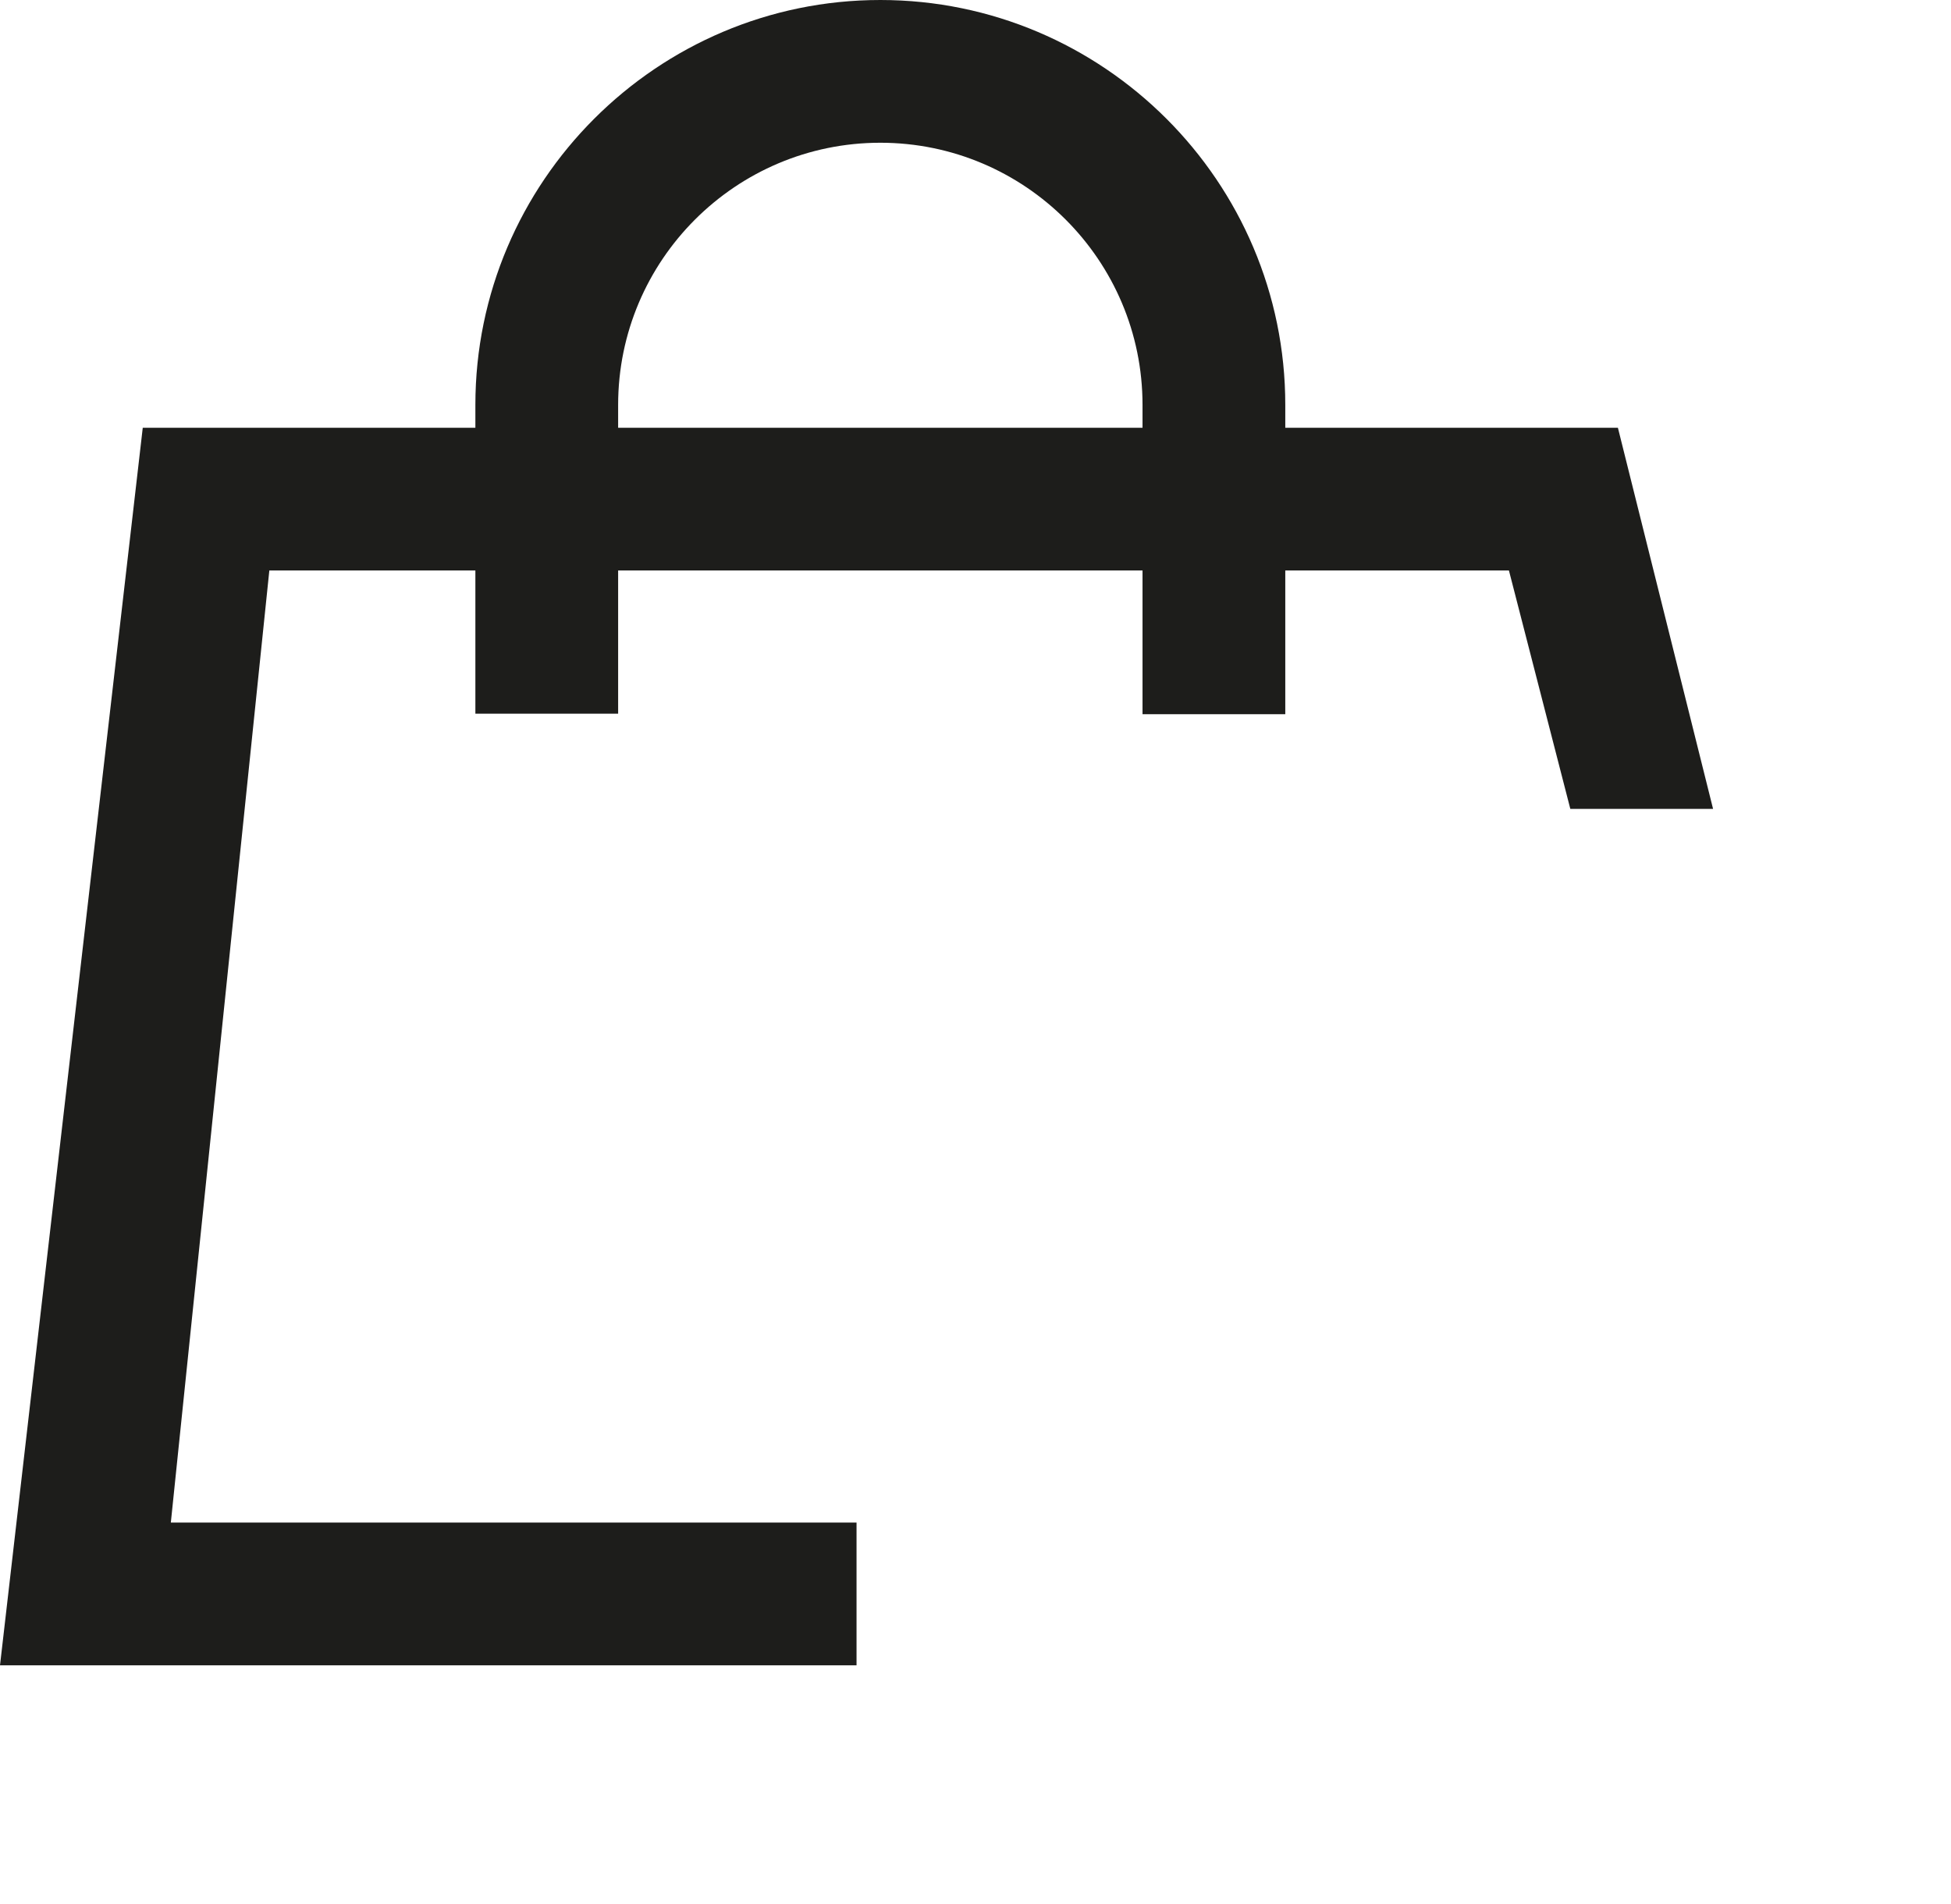
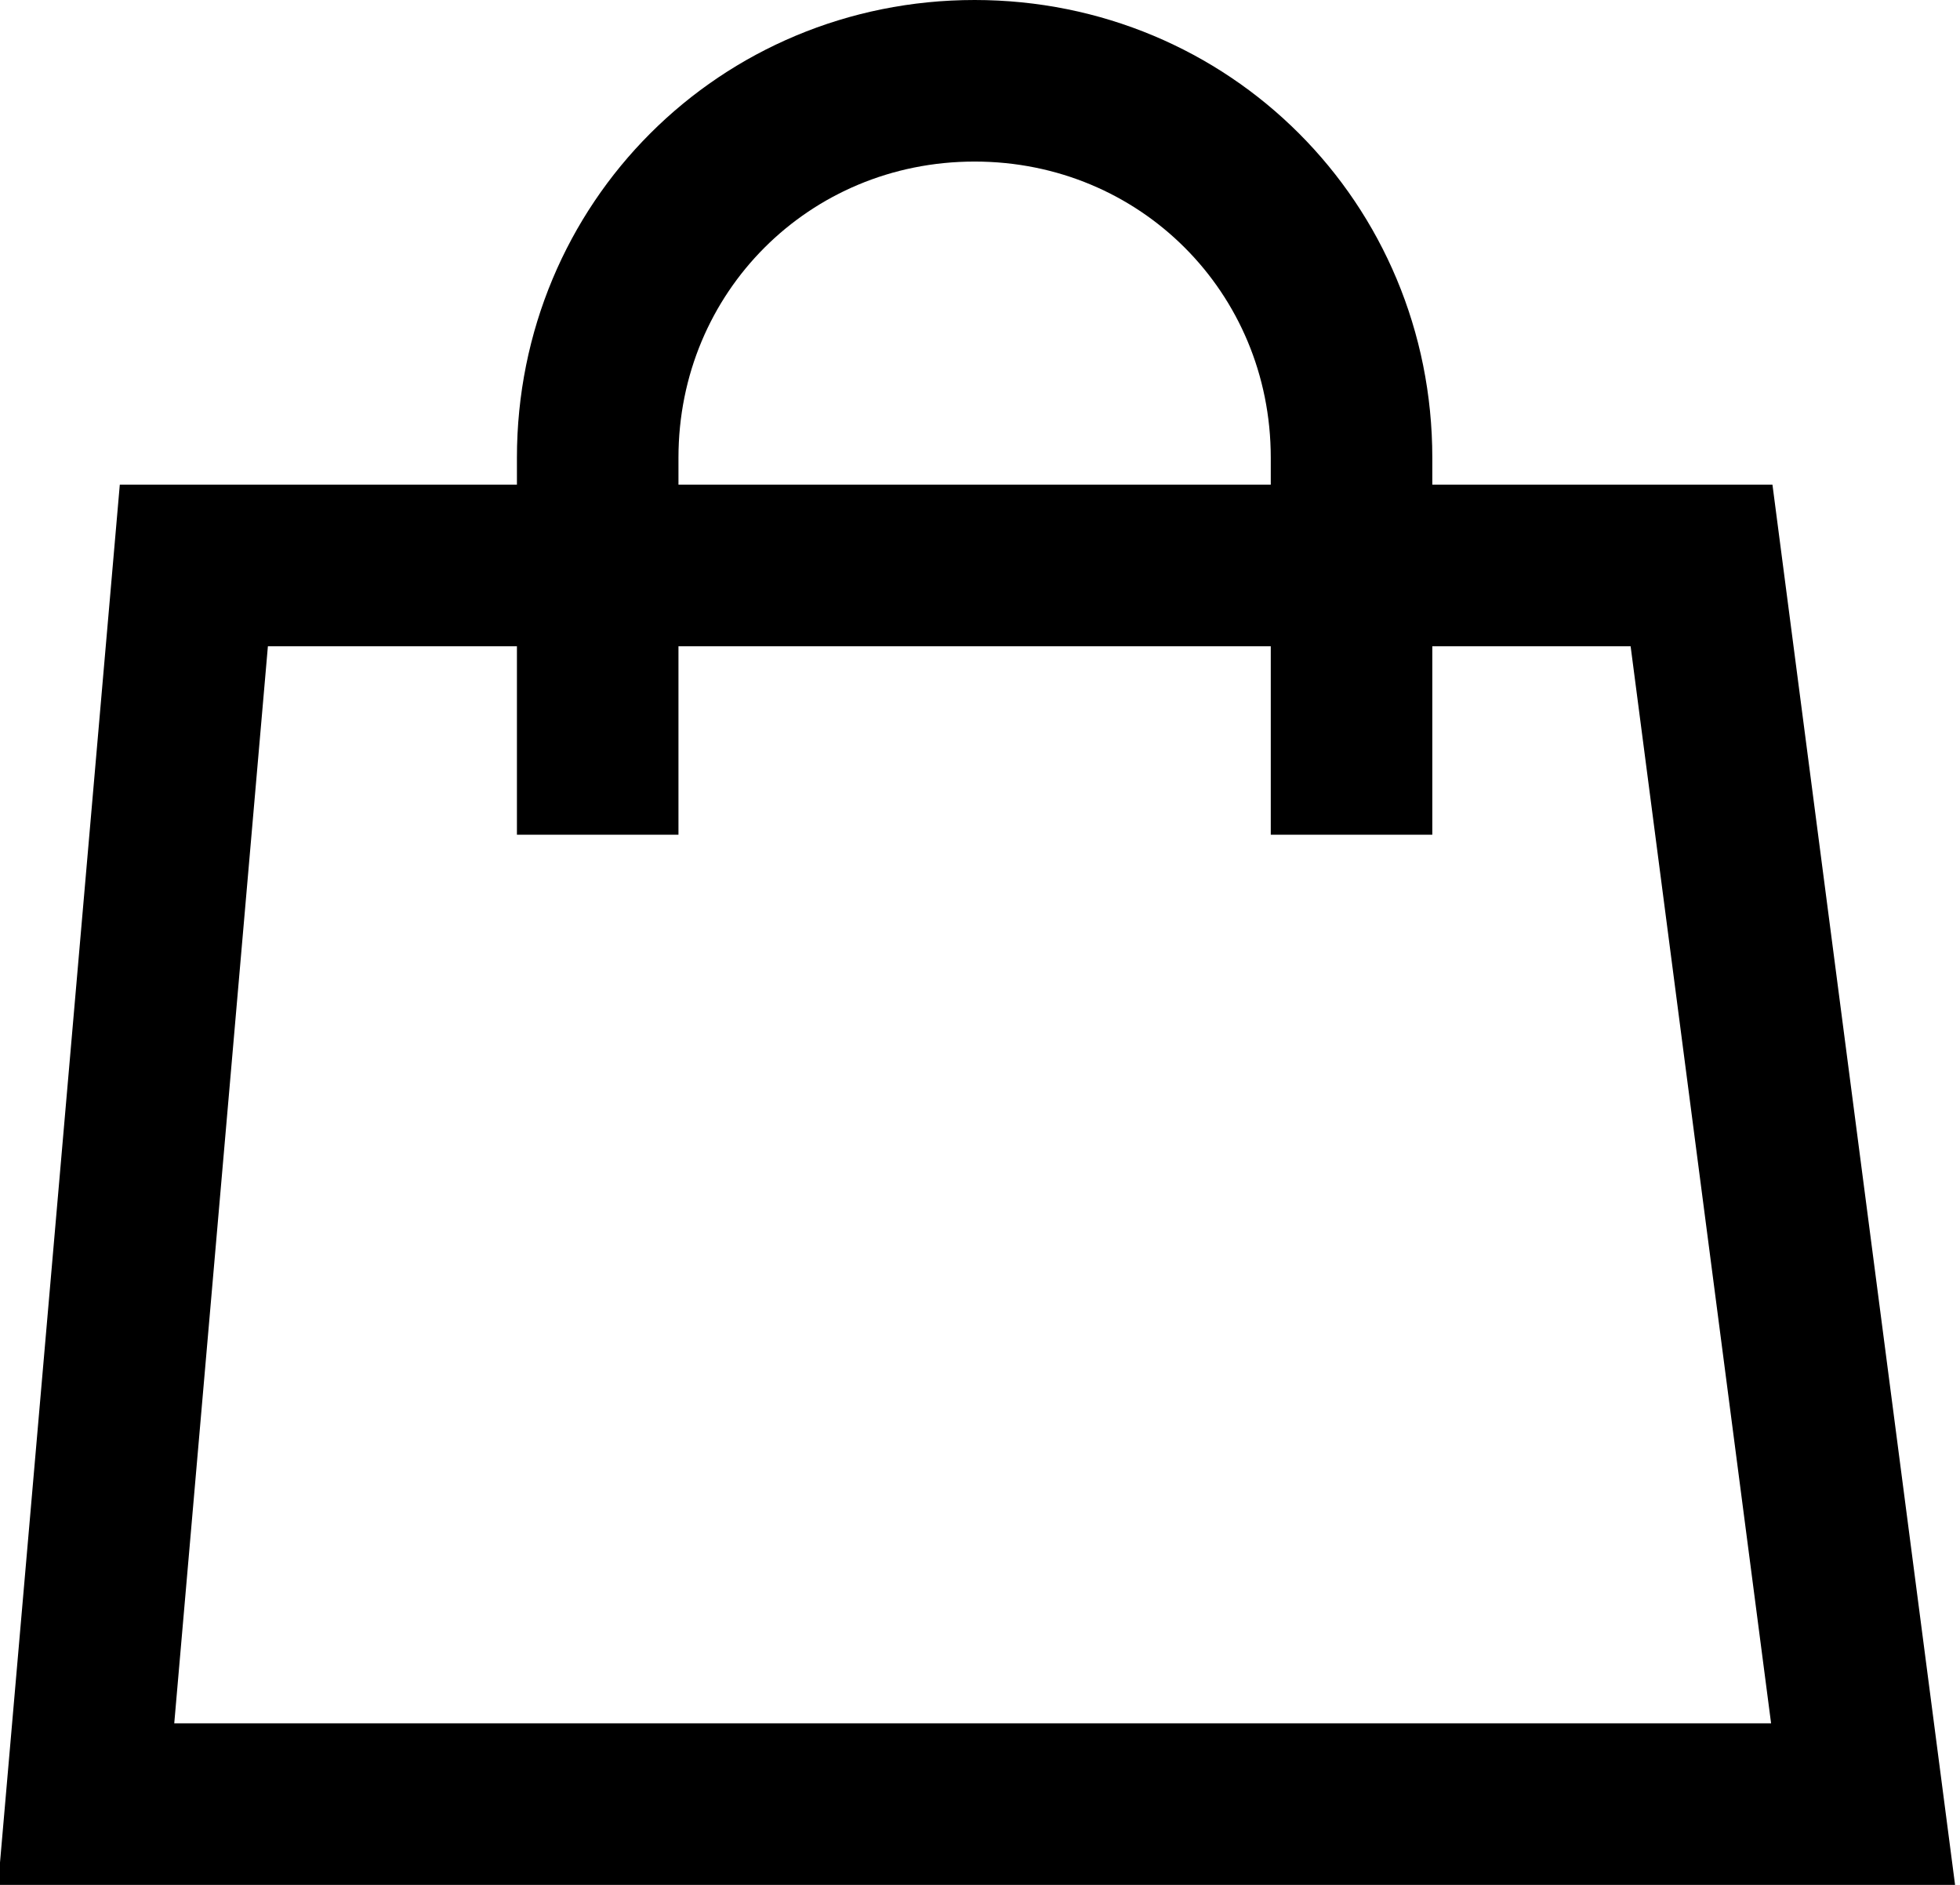
- <svg viewBox="0 0 41 40" fill="none">
-   <path d="M18 32H3.59L5.66 11.99H31.71L33 17H36L34 8.99H3L0 35H18V32Z" fill="#1D1D1B" />
-   <path d="M27.01 15.01H24.01V8.51C24.01 5.47 21.54 3 18.5 3C15.46 3 12.99 5.47 12.99 8.51V15H9.99V8.51C9.99 3.82 13.81 0 18.5 0C23.19 0 27.01 3.82 27.01 8.51V15.01Z" fill="#1D1D1B" />
+ <svg x="0px" y="0px" viewBox="0 0 36.4 35" style="enable-background:new 0 0 36.4 35;" xml:space="preserve">
+   <style type="text/css">
+ 	.st0{fill:none;stroke:#000000;stroke-width:3;stroke-miterlimit:10;}
+ </style>
+   <g>
+     <polygon class="st0" points="3.6,10.5 1.6,33.5 34.6,33.5 31.6,10.5  " />
+     <g>
+       <path class="st0" d="M25.1,15.5v-7c0-3.9-3.1-7-7-7s-7,3.1-7,7v7" />
+     </g>
+   </g>
</svg>
